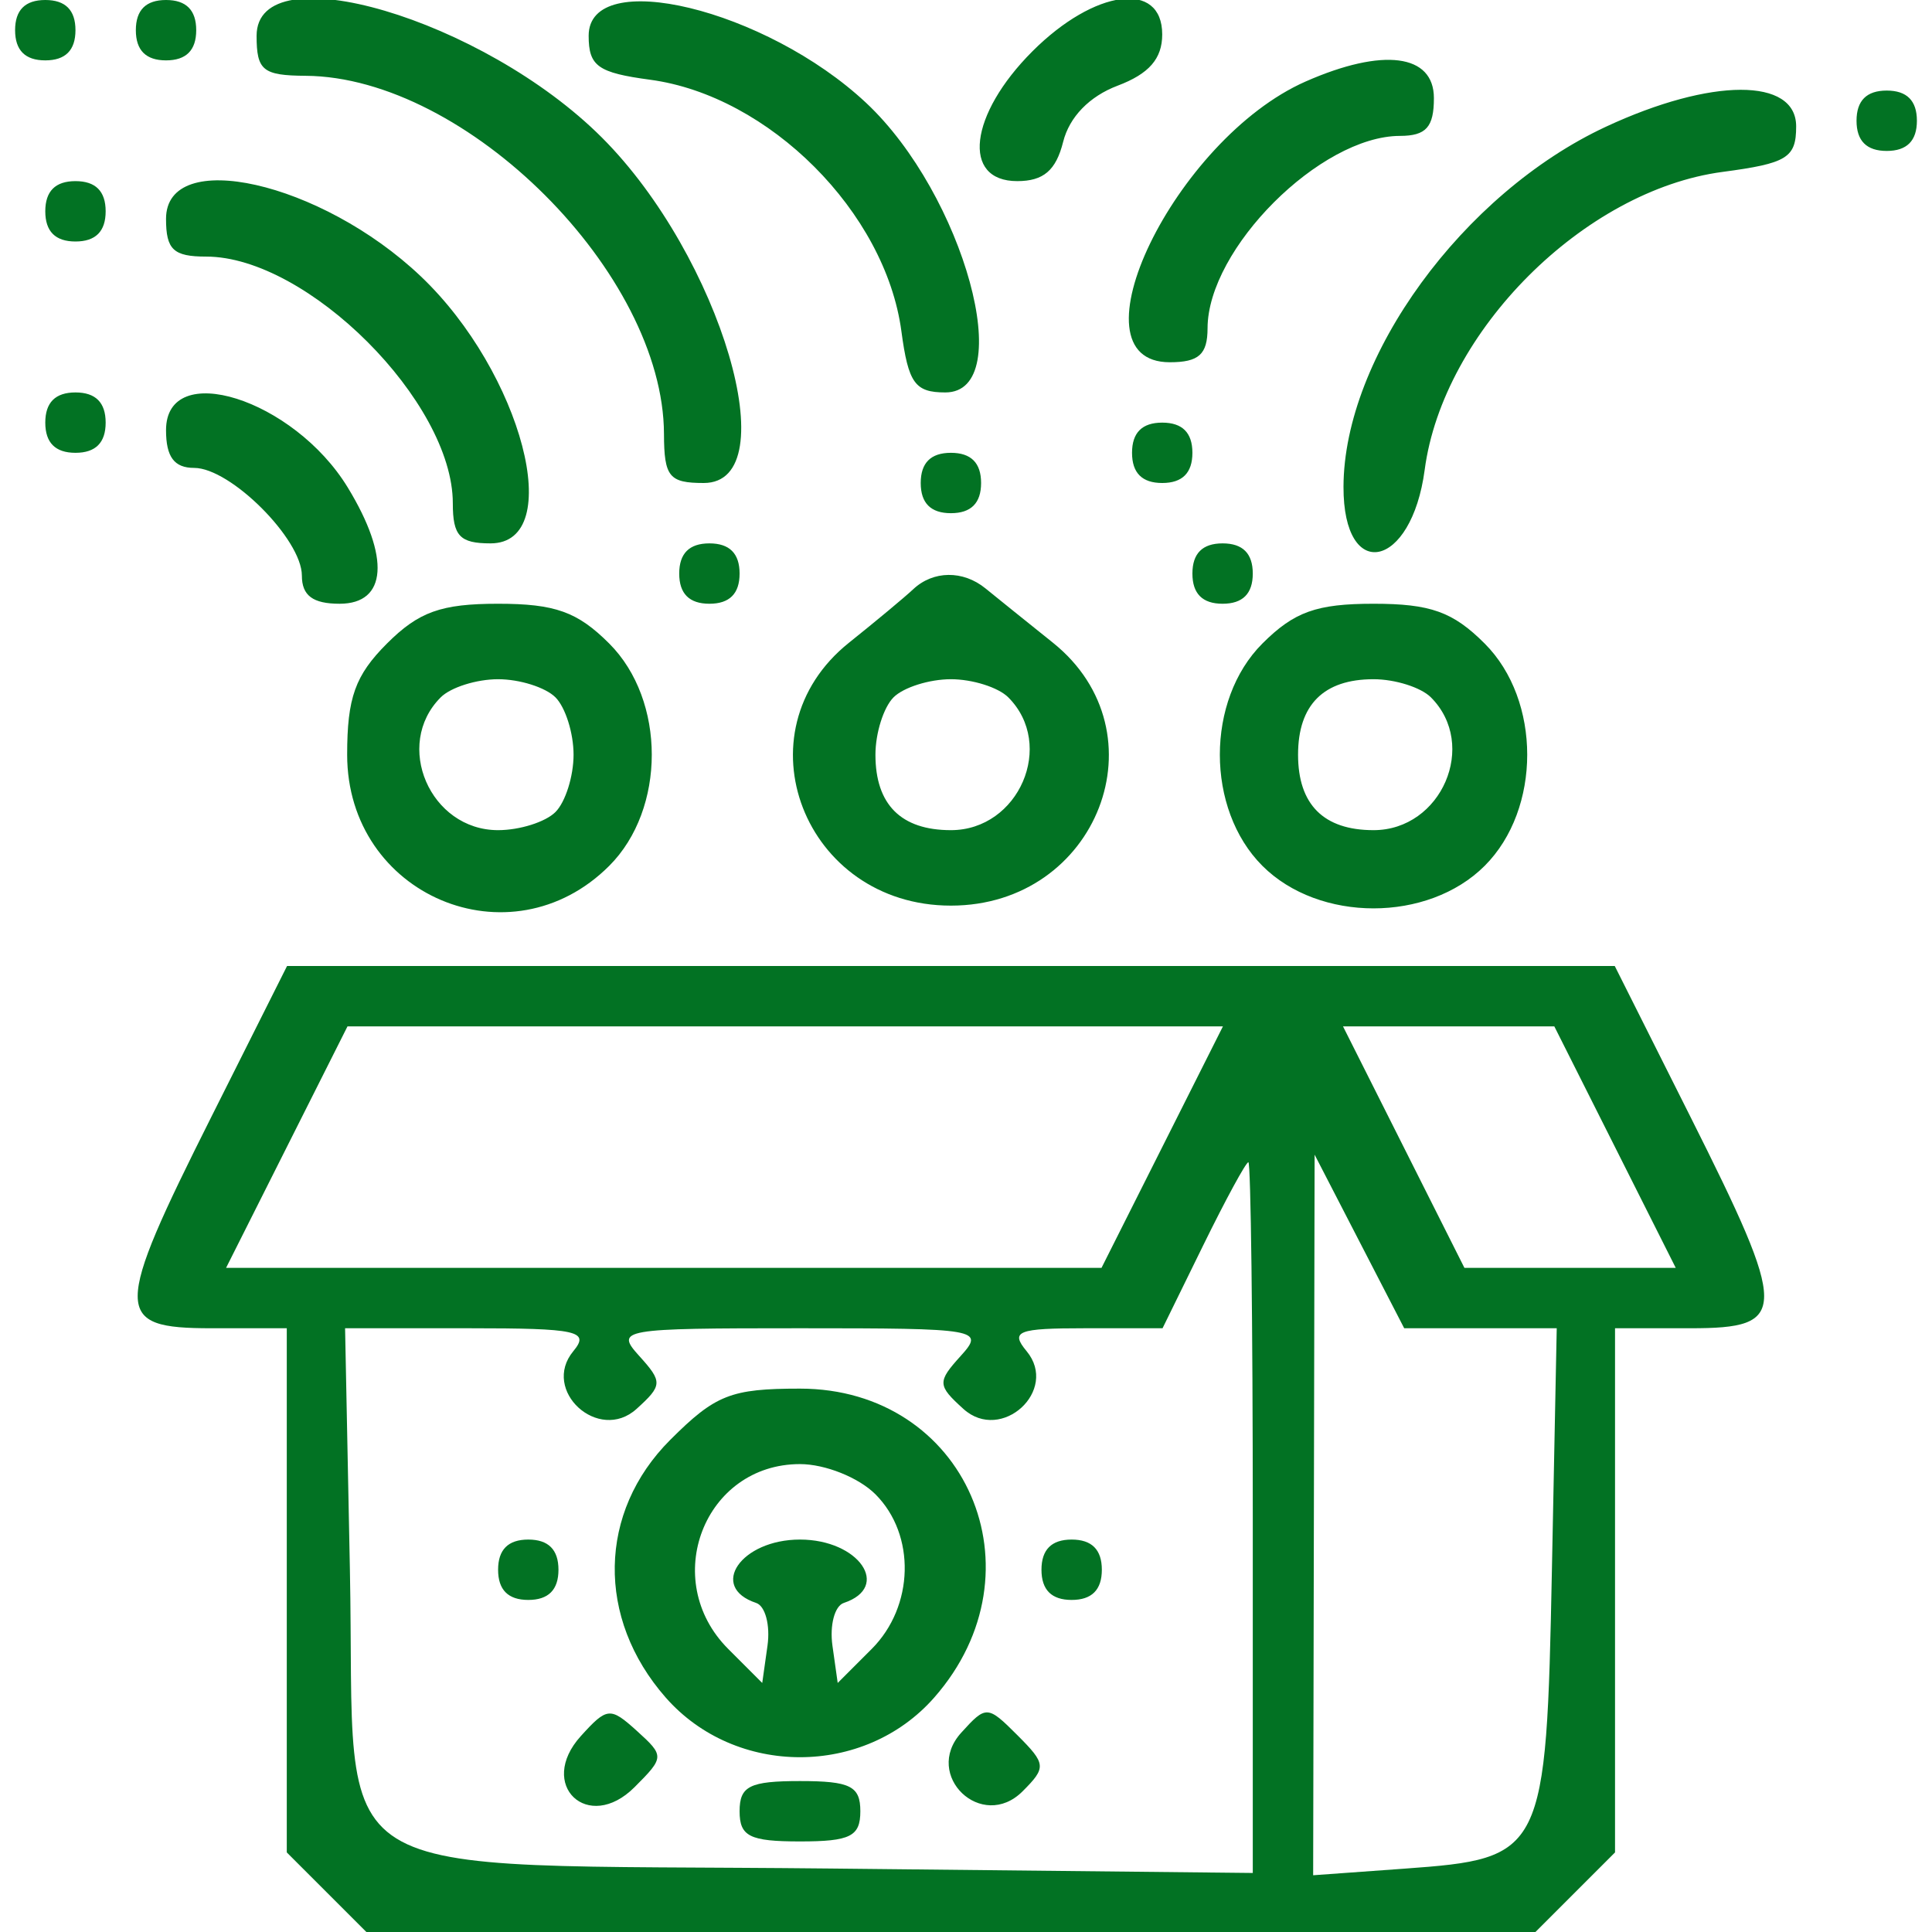
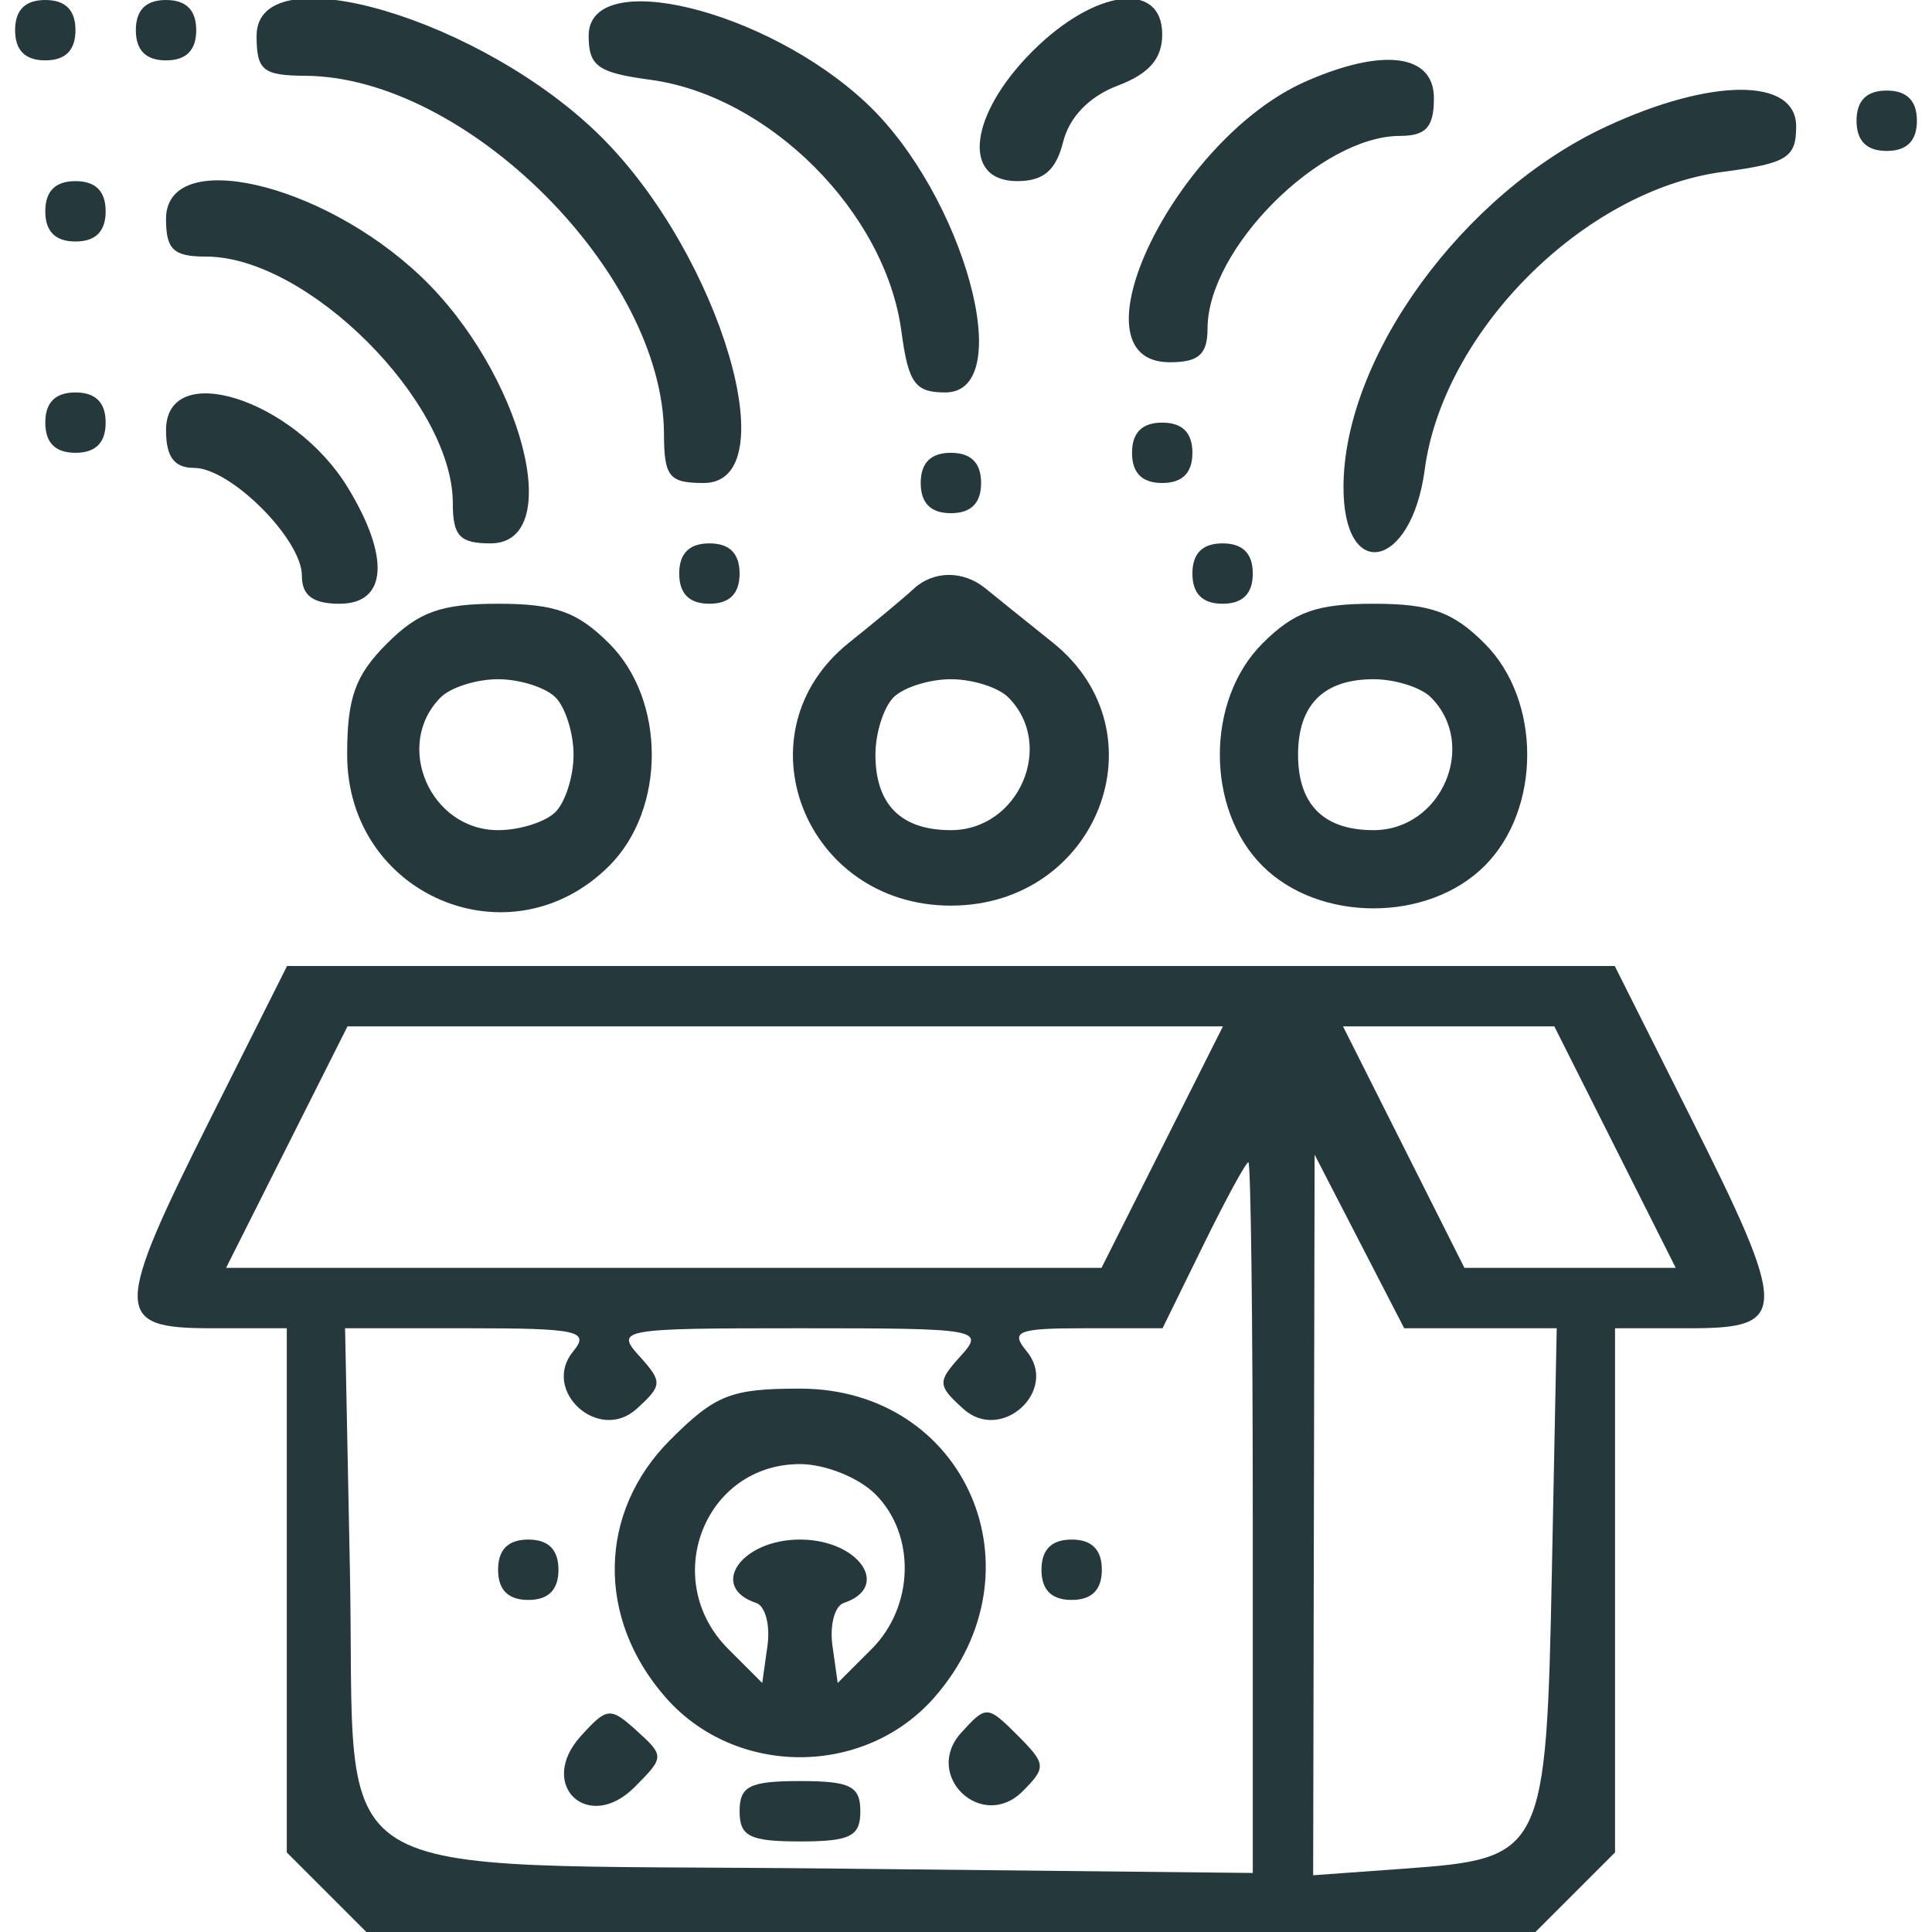
<svg xmlns="http://www.w3.org/2000/svg" id="svg" width="400" height="400" viewBox="0, 0, 400,400">
  <g id="svgg">
-     <path id="path0" d="M3.125 6.250 C 3.125 10.417,5.208 12.500,9.375 12.500 C 13.542 12.500,15.625 10.417,15.625 6.250 C 15.625 2.083,13.542 0.000,9.375 0.000 C 5.208 0.000,3.125 2.083,3.125 6.250 M28.125 6.250 C 28.125 10.417,30.208 12.500,34.375 12.500 C 38.542 12.500,40.625 10.417,40.625 6.250 C 40.625 2.083,38.542 0.000,34.375 0.000 C 30.208 0.000,28.125 2.083,28.125 6.250 M53.125 7.415 C 53.125 14.580,54.418 15.634,63.281 15.694 C 96.601 15.919,137.370 56.666,137.469 89.844 C 137.496 98.717,138.537 100.000,145.710 100.000 C 163.056 100.000,149.228 53.089,124.632 28.493 C 100.036 3.897,53.125 -9.931,53.125 7.415 M121.875 7.401 C 121.875 13.695,123.779 15.057,134.603 16.509 C 159.215 19.810,183.317 43.927,186.621 68.559 C 188.067 79.345,189.434 81.250,195.724 81.250 C 210.813 81.250,199.588 40.256,179.301 21.278 C 158.545 1.859,121.875 -7.002,121.875 7.401 M213.750 10.625 C 200.645 23.730,199.030 37.500,210.599 37.500 C 216.044 37.500,218.627 35.291,220.115 29.363 C 221.405 24.220,225.555 19.943,231.391 17.740 C 237.902 15.283,240.625 12.153,240.625 7.127 C 240.625 -4.091,226.647 -2.272,213.750 10.625 M270.313 16.876 C 243.246 28.806,220.893 75.000,242.188 75.000 C 248.203 75.000,250.003 73.382,250.012 67.969 C 250.039 51.491,273.366 28.164,289.844 28.137 C 295.257 28.128,296.875 26.328,296.875 20.313 C 296.875 11.180,286.332 9.816,270.313 16.876 M332.493 26.235 C 302.898 40.016,278.226 73.864,278.156 100.781 C 278.103 120.771,292.240 117.816,294.966 97.267 C 298.768 68.601,327.976 39.393,356.642 35.591 C 370.018 33.816,371.875 32.667,371.875 26.160 C 371.875 16.040,354.316 16.074,332.493 26.235 M384.375 25.000 C 384.375 29.167,386.458 31.250,390.625 31.250 C 394.792 31.250,396.875 29.167,396.875 25.000 C 396.875 20.833,394.792 18.750,390.625 18.750 C 386.458 18.750,384.375 20.833,384.375 25.000 M9.375 43.750 C 9.375 47.917,11.458 50.000,15.625 50.000 C 19.792 50.000,21.875 47.917,21.875 43.750 C 21.875 39.583,19.792 37.500,15.625 37.500 C 11.458 37.500,9.375 39.583,9.375 43.750 M34.375 45.313 C 34.375 51.689,35.904 53.125,42.694 53.125 C 63.663 53.125,93.750 83.212,93.750 104.181 C 93.750 110.971,95.186 112.500,101.563 112.500 C 117.337 112.500,108.079 77.093,87.100 57.190 C 66.451 37.598,34.375 30.373,34.375 45.313 M9.375 87.500 C 9.375 91.667,11.458 93.750,15.625 93.750 C 19.792 93.750,21.875 91.667,21.875 87.500 C 21.875 83.333,19.792 81.250,15.625 81.250 C 11.458 81.250,9.375 83.333,9.375 87.500 M34.375 89.063 C 34.375 94.601,36.070 96.875,40.199 96.875 C 47.729 96.875,62.500 111.646,62.500 119.176 C 62.500 123.305,64.774 125.000,70.313 125.000 C 80.141 125.000,80.816 115.389,72.002 100.933 C 60.810 82.578,34.375 74.238,34.375 89.063 M234.375 93.750 C 234.375 97.917,236.458 100.000,240.625 100.000 C 244.792 100.000,246.875 97.917,246.875 93.750 C 246.875 89.583,244.792 87.500,240.625 87.500 C 236.458 87.500,234.375 89.583,234.375 93.750 M190.625 100.000 C 190.625 104.167,192.708 106.250,196.875 106.250 C 201.042 106.250,203.125 104.167,203.125 100.000 C 203.125 95.833,201.042 93.750,196.875 93.750 C 192.708 93.750,190.625 95.833,190.625 100.000 M140.625 118.750 C 140.625 122.917,142.708 125.000,146.875 125.000 C 151.042 125.000,153.125 122.917,153.125 118.750 C 153.125 114.583,151.042 112.500,146.875 112.500 C 142.708 112.500,140.625 114.583,140.625 118.750 M246.875 118.750 C 246.875 122.917,248.958 125.000,253.125 125.000 C 257.292 125.000,259.375 122.917,259.375 118.750 C 259.375 114.583,257.292 112.500,253.125 112.500 C 248.958 112.500,246.875 114.583,246.875 118.750 M189.063 122.001 C 187.344 123.618,181.367 128.594,175.781 133.060 C 152.577 151.613,166.482 187.500,196.875 187.500 C 227.271 187.500,241.166 151.629,217.969 133.043 C 212.383 128.568,206.114 123.521,204.038 121.828 C 199.386 118.034,193.205 118.105,189.063 122.001 M80.114 133.239 C 73.536 139.816,71.875 144.455,71.875 156.250 C 71.875 185.384,105.678 199.719,126.136 179.261 C 137.880 167.518,137.880 144.982,126.136 133.239 C 119.559 126.661,114.920 125.000,103.125 125.000 C 91.330 125.000,86.691 126.661,80.114 133.239 M261.364 133.239 C 249.620 144.982,249.620 167.518,261.364 179.261 C 273.107 191.005,295.643 191.005,307.386 179.261 C 319.130 167.518,319.130 144.982,307.386 133.239 C 300.809 126.661,296.170 125.000,284.375 125.000 C 272.580 125.000,267.941 126.661,261.364 133.239 M115.000 144.375 C 117.063 146.438,118.750 151.781,118.750 156.250 C 118.750 160.719,117.063 166.063,115.000 168.125 C 112.938 170.188,107.594 171.875,103.125 171.875 C 89.044 171.875,81.416 154.209,91.250 144.375 C 93.313 142.313,98.656 140.625,103.125 140.625 C 107.594 140.625,112.937 142.313,115.000 144.375 M208.750 144.375 C 218.584 154.209,210.956 171.875,196.875 171.875 C 186.548 171.875,181.250 166.577,181.250 156.250 C 181.250 151.781,182.938 146.438,185.000 144.375 C 187.063 142.313,192.406 140.625,196.875 140.625 C 201.344 140.625,206.688 142.313,208.750 144.375 M296.250 144.375 C 306.084 154.209,298.456 171.875,284.375 171.875 C 274.048 171.875,268.750 166.577,268.750 156.250 C 268.750 145.923,274.048 140.625,284.375 140.625 C 288.844 140.625,294.188 142.313,296.250 144.375 M43.778 231.193 C 23.421 271.760,23.419 275.000,43.750 275.000 L 59.375 275.000 59.375 329.261 L 59.375 383.523 67.614 391.761 L 75.852 400.000 196.875 400.000 L 317.898 400.000 326.136 391.761 L 334.375 383.523 334.375 329.261 L 334.375 275.000 350.000 275.000 C 370.331 275.000,370.329 271.760,349.972 231.193 L 334.318 200.000 196.875 200.000 L 59.432 200.000 43.778 231.193 M240.625 237.500 L 228.055 262.500 137.430 262.500 L 46.805 262.500 59.375 237.500 L 71.945 212.500 162.570 212.500 L 253.195 212.500 240.625 237.500 M334.375 237.500 L 346.945 262.500 325.070 262.500 L 303.195 262.500 290.625 237.500 L 278.055 212.500 299.930 212.500 L 321.805 212.500 334.375 237.500 M259.375 314.202 L 259.375 387.778 171.982 386.858 C 63.594 385.716,73.782 392.058,72.441 324.897 L 71.445 275.000 97.043 275.000 C 119.582 275.000,122.170 275.567,118.701 279.746 C 111.963 287.866,123.933 298.809,131.783 291.706 C 137.173 286.827,137.210 286.110,132.353 280.743 C 127.336 275.199,128.487 275.000,165.625 275.000 C 202.763 275.000,203.914 275.199,198.897 280.743 C 194.040 286.110,194.077 286.827,199.467 291.706 C 207.317 298.809,219.287 287.866,212.549 279.746 C 209.113 275.606,210.658 275.000,224.651 275.000 L 240.693 275.000 249.122 257.813 C 253.759 248.359,257.962 240.625,258.463 240.625 C 258.965 240.625,259.375 273.735,259.375 314.202 M306.515 275.000 L 322.305 275.000 321.309 324.897 C 320.130 383.928,319.704 384.792,290.720 386.888 L 271.875 388.251 272.025 313.657 L 272.176 239.063 281.450 257.031 L 290.725 275.000 306.515 275.000 M138.750 298.125 C 123.800 313.075,123.419 335.047,137.824 351.454 C 152.291 367.931,178.959 367.931,193.426 351.454 C 216.413 325.274,199.992 287.500,165.625 287.500 C 151.311 287.500,148.109 288.766,138.750 298.125 M181.250 309.375 C 189.639 317.764,189.277 332.598,180.469 341.406 L 173.438 348.438 172.350 340.727 C 171.752 336.486,172.806 332.502,174.694 331.873 C 184.604 328.570,177.818 318.750,165.625 318.750 C 153.432 318.750,146.646 328.570,156.556 331.873 C 158.444 332.502,159.498 336.486,158.900 340.727 L 157.813 348.438 150.781 341.406 C 136.510 327.135,145.821 303.125,165.625 303.125 C 170.833 303.125,177.778 305.903,181.250 309.375 M103.125 325.000 C 103.125 329.167,105.208 331.250,109.375 331.250 C 113.542 331.250,115.625 329.167,115.625 325.000 C 115.625 320.833,113.542 318.750,109.375 318.750 C 105.208 318.750,103.125 320.833,103.125 325.000 M215.625 325.000 C 215.625 329.167,217.708 331.250,221.875 331.250 C 226.042 331.250,228.125 329.167,228.125 325.000 C 228.125 320.833,226.042 318.750,221.875 318.750 C 217.708 318.750,215.625 320.833,215.625 325.000 M120.247 359.447 C 111.121 369.532,121.755 379.634,131.373 370.016 C 137.568 363.821,137.580 363.541,131.868 358.371 C 126.345 353.374,125.689 353.434,120.247 359.447 M198.996 358.757 C 191.012 367.580,203.303 379.286,211.717 370.872 C 216.663 365.926,216.597 365.208,210.641 359.252 C 204.446 353.057,204.166 353.045,198.996 358.757 M153.125 375.000 C 153.125 380.208,155.208 381.250,165.625 381.250 C 176.042 381.250,178.125 380.208,178.125 375.000 C 178.125 369.792,176.042 368.750,165.625 368.750 C 155.208 368.750,153.125 369.792,153.125 375.000 " stroke="none" fill="#027223" fill-rule="evenodd" />
+     <path id="path0" d="M3.125 6.250 C 3.125 10.417,5.208 12.500,9.375 12.500 C 13.542 12.500,15.625 10.417,15.625 6.250 C 15.625 2.083,13.542 0.000,9.375 0.000 C 5.208 0.000,3.125 2.083,3.125 6.250 M28.125 6.250 C 28.125 10.417,30.208 12.500,34.375 12.500 C 38.542 12.500,40.625 10.417,40.625 6.250 C 40.625 2.083,38.542 0.000,34.375 0.000 C 30.208 0.000,28.125 2.083,28.125 6.250 M53.125 7.415 C 53.125 14.580,54.418 15.634,63.281 15.694 C 96.601 15.919,137.370 56.666,137.469 89.844 C 137.496 98.717,138.537 100.000,145.710 100.000 C 163.056 100.000,149.228 53.089,124.632 28.493 C 100.036 3.897,53.125 -9.931,53.125 7.415 M121.875 7.401 C 121.875 13.695,123.779 15.057,134.603 16.509 C 159.215 19.810,183.317 43.927,186.621 68.559 C 188.067 79.345,189.434 81.250,195.724 81.250 C 210.813 81.250,199.588 40.256,179.301 21.278 C 158.545 1.859,121.875 -7.002,121.875 7.401 M213.750 10.625 C 200.645 23.730,199.030 37.500,210.599 37.500 C 216.044 37.500,218.627 35.291,220.115 29.363 C 221.405 24.220,225.555 19.943,231.391 17.740 C 237.902 15.283,240.625 12.153,240.625 7.127 C 240.625 -4.091,226.647 -2.272,213.750 10.625 M270.313 16.876 C 243.246 28.806,220.893 75.000,242.188 75.000 C 248.203 75.000,250.003 73.382,250.012 67.969 C 250.039 51.491,273.366 28.164,289.844 28.137 C 295.257 28.128,296.875 26.328,296.875 20.313 C 296.875 11.180,286.332 9.816,270.313 16.876 M332.493 26.235 C 302.898 40.016,278.226 73.864,278.156 100.781 C 278.103 120.771,292.240 117.816,294.966 97.267 C 298.768 68.601,327.976 39.393,356.642 35.591 C 370.018 33.816,371.875 32.667,371.875 26.160 C 371.875 16.040,354.316 16.074,332.493 26.235 M384.375 25.000 C 384.375 29.167,386.458 31.250,390.625 31.250 C 394.792 31.250,396.875 29.167,396.875 25.000 C 396.875 20.833,394.792 18.750,390.625 18.750 C 386.458 18.750,384.375 20.833,384.375 25.000 M9.375 43.750 C 9.375 47.917,11.458 50.000,15.625 50.000 C 19.792 50.000,21.875 47.917,21.875 43.750 C 21.875 39.583,19.792 37.500,15.625 37.500 C 11.458 37.500,9.375 39.583,9.375 43.750 M34.375 45.313 C 34.375 51.689,35.904 53.125,42.694 53.125 C 63.663 53.125,93.750 83.212,93.750 104.181 C 93.750 110.971,95.186 112.500,101.563 112.500 C 117.337 112.500,108.079 77.093,87.100 57.190 C 66.451 37.598,34.375 30.373,34.375 45.313 M9.375 87.500 C 9.375 91.667,11.458 93.750,15.625 93.750 C 19.792 93.750,21.875 91.667,21.875 87.500 C 21.875 83.333,19.792 81.250,15.625 81.250 C 11.458 81.250,9.375 83.333,9.375 87.500 M34.375 89.063 C 34.375 94.601,36.070 96.875,40.199 96.875 C 47.729 96.875,62.500 111.646,62.500 119.176 C 62.500 123.305,64.774 125.000,70.313 125.000 C 80.141 125.000,80.816 115.389,72.002 100.933 C 60.810 82.578,34.375 74.238,34.375 89.063 M234.375 93.750 C 234.375 97.917,236.458 100.000,240.625 100.000 C 244.792 100.000,246.875 97.917,246.875 93.750 C 246.875 89.583,244.792 87.500,240.625 87.500 C 236.458 87.500,234.375 89.583,234.375 93.750 M190.625 100.000 C 190.625 104.167,192.708 106.250,196.875 106.250 C 201.042 106.250,203.125 104.167,203.125 100.000 C 203.125 95.833,201.042 93.750,196.875 93.750 C 192.708 93.750,190.625 95.833,190.625 100.000 M140.625 118.750 C 140.625 122.917,142.708 125.000,146.875 125.000 C 151.042 125.000,153.125 122.917,153.125 118.750 C 153.125 114.583,151.042 112.500,146.875 112.500 C 142.708 112.500,140.625 114.583,140.625 118.750 M246.875 118.750 C 246.875 122.917,248.958 125.000,253.125 125.000 C 257.292 125.000,259.375 122.917,259.375 118.750 C 259.375 114.583,257.292 112.500,253.125 112.500 C 248.958 112.500,246.875 114.583,246.875 118.750 M189.063 122.001 C 187.344 123.618,181.367 128.594,175.781 133.060 C 152.577 151.613,166.482 187.500,196.875 187.500 C 227.271 187.500,241.166 151.629,217.969 133.043 C 212.383 128.568,206.114 123.521,204.038 121.828 C 199.386 118.034,193.205 118.105,189.063 122.001 M80.114 133.239 C 73.536 139.816,71.875 144.455,71.875 156.250 C 71.875 185.384,105.678 199.719,126.136 179.261 C 137.880 167.518,137.880 144.982,126.136 133.239 C 119.559 126.661,114.920 125.000,103.125 125.000 C 91.330 125.000,86.691 126.661,80.114 133.239 M261.364 133.239 C 249.620 144.982,249.620 167.518,261.364 179.261 C 273.107 191.005,295.643 191.005,307.386 179.261 C 319.130 167.518,319.130 144.982,307.386 133.239 C 300.809 126.661,296.170 125.000,284.375 125.000 C 272.580 125.000,267.941 126.661,261.364 133.239 M115.000 144.375 C 117.063 146.438,118.750 151.781,118.750 156.250 C 118.750 160.719,117.063 166.063,115.000 168.125 C 112.938 170.188,107.594 171.875,103.125 171.875 C 89.044 171.875,81.416 154.209,91.250 144.375 C 93.313 142.313,98.656 140.625,103.125 140.625 C 107.594 140.625,112.937 142.313,115.000 144.375 M208.750 144.375 C 218.584 154.209,210.956 171.875,196.875 171.875 C 186.548 171.875,181.250 166.577,181.250 156.250 C 181.250 151.781,182.938 146.438,185.000 144.375 C 187.063 142.313,192.406 140.625,196.875 140.625 C 201.344 140.625,206.688 142.313,208.750 144.375 M296.250 144.375 C 306.084 154.209,298.456 171.875,284.375 171.875 C 274.048 171.875,268.750 166.577,268.750 156.250 C 268.750 145.923,274.048 140.625,284.375 140.625 C 288.844 140.625,294.188 142.313,296.250 144.375 M43.778 231.193 C 23.421 271.760,23.419 275.000,43.750 275.000 L 59.375 275.000 59.375 329.261 L 59.375 383.523 67.614 391.761 L 75.852 400.000 196.875 400.000 L 317.898 400.000 326.136 391.761 L 334.375 383.523 334.375 329.261 L 334.375 275.000 350.000 275.000 C 370.331 275.000,370.329 271.760,349.972 231.193 L 334.318 200.000 196.875 200.000 L 59.432 200.000 43.778 231.193 M240.625 237.500 L 228.055 262.500 137.430 262.500 L 46.805 262.500 59.375 237.500 L 71.945 212.500 162.570 212.500 L 253.195 212.500 240.625 237.500 M334.375 237.500 L 346.945 262.500 325.070 262.500 L 303.195 262.500 290.625 237.500 L 278.055 212.500 299.930 212.500 L 321.805 212.500 334.375 237.500 M259.375 314.202 L 259.375 387.778 171.982 386.858 C 63.594 385.716,73.782 392.058,72.441 324.897 L 71.445 275.000 97.043 275.000 C 119.582 275.000,122.170 275.567,118.701 279.746 C 111.963 287.866,123.933 298.809,131.783 291.706 C 137.173 286.827,137.210 286.110,132.353 280.743 C 127.336 275.199,128.487 275.000,165.625 275.000 C 202.763 275.000,203.914 275.199,198.897 280.743 C 194.040 286.110,194.077 286.827,199.467 291.706 C 207.317 298.809,219.287 287.866,212.549 279.746 C 209.113 275.606,210.658 275.000,224.651 275.000 L 240.693 275.000 249.122 257.813 C 253.759 248.359,257.962 240.625,258.463 240.625 C 258.965 240.625,259.375 273.735,259.375 314.202 M306.515 275.000 L 322.305 275.000 321.309 324.897 C 320.130 383.928,319.704 384.792,290.720 386.888 L 271.875 388.251 272.025 313.657 L 272.176 239.063 281.450 257.031 L 290.725 275.000 306.515 275.000 M138.750 298.125 C 123.800 313.075,123.419 335.047,137.824 351.454 C 152.291 367.931,178.959 367.931,193.426 351.454 C 216.413 325.274,199.992 287.500,165.625 287.500 C 151.311 287.500,148.109 288.766,138.750 298.125 M181.250 309.375 C 189.639 317.764,189.277 332.598,180.469 341.406 L 173.438 348.438 172.350 340.727 C 171.752 336.486,172.806 332.502,174.694 331.873 C 184.604 328.570,177.818 318.750,165.625 318.750 C 153.432 318.750,146.646 328.570,156.556 331.873 C 158.444 332.502,159.498 336.486,158.900 340.727 L 157.813 348.438 150.781 341.406 C 136.510 327.135,145.821 303.125,165.625 303.125 C 170.833 303.125,177.778 305.903,181.250 309.375 M103.125 325.000 C 103.125 329.167,105.208 331.250,109.375 331.250 C 113.542 331.250,115.625 329.167,115.625 325.000 C 115.625 320.833,113.542 318.750,109.375 318.750 C 105.208 318.750,103.125 320.833,103.125 325.000 M215.625 325.000 C 215.625 329.167,217.708 331.250,221.875 331.250 C 226.042 331.250,228.125 329.167,228.125 325.000 C 228.125 320.833,226.042 318.750,221.875 318.750 C 217.708 318.750,215.625 320.833,215.625 325.000 M120.247 359.447 C 111.121 369.532,121.755 379.634,131.373 370.016 C 137.568 363.821,137.580 363.541,131.868 358.371 C 126.345 353.374,125.689 353.434,120.247 359.447 M198.996 358.757 C 191.012 367.580,203.303 379.286,211.717 370.872 C 216.663 365.926,216.597 365.208,210.641 359.252 C 204.446 353.057,204.166 353.045,198.996 358.757 M153.125 375.000 C 153.125 380.208,155.208 381.250,165.625 381.250 C 176.042 381.250,178.125 380.208,178.125 375.000 C 178.125 369.792,176.042 368.750,165.625 368.750 C 155.208 368.750,153.125 369.792,153.125 375.000 " stroke="none" fill="#25383C" fill-rule="evenodd" />
  </g>
</svg>
